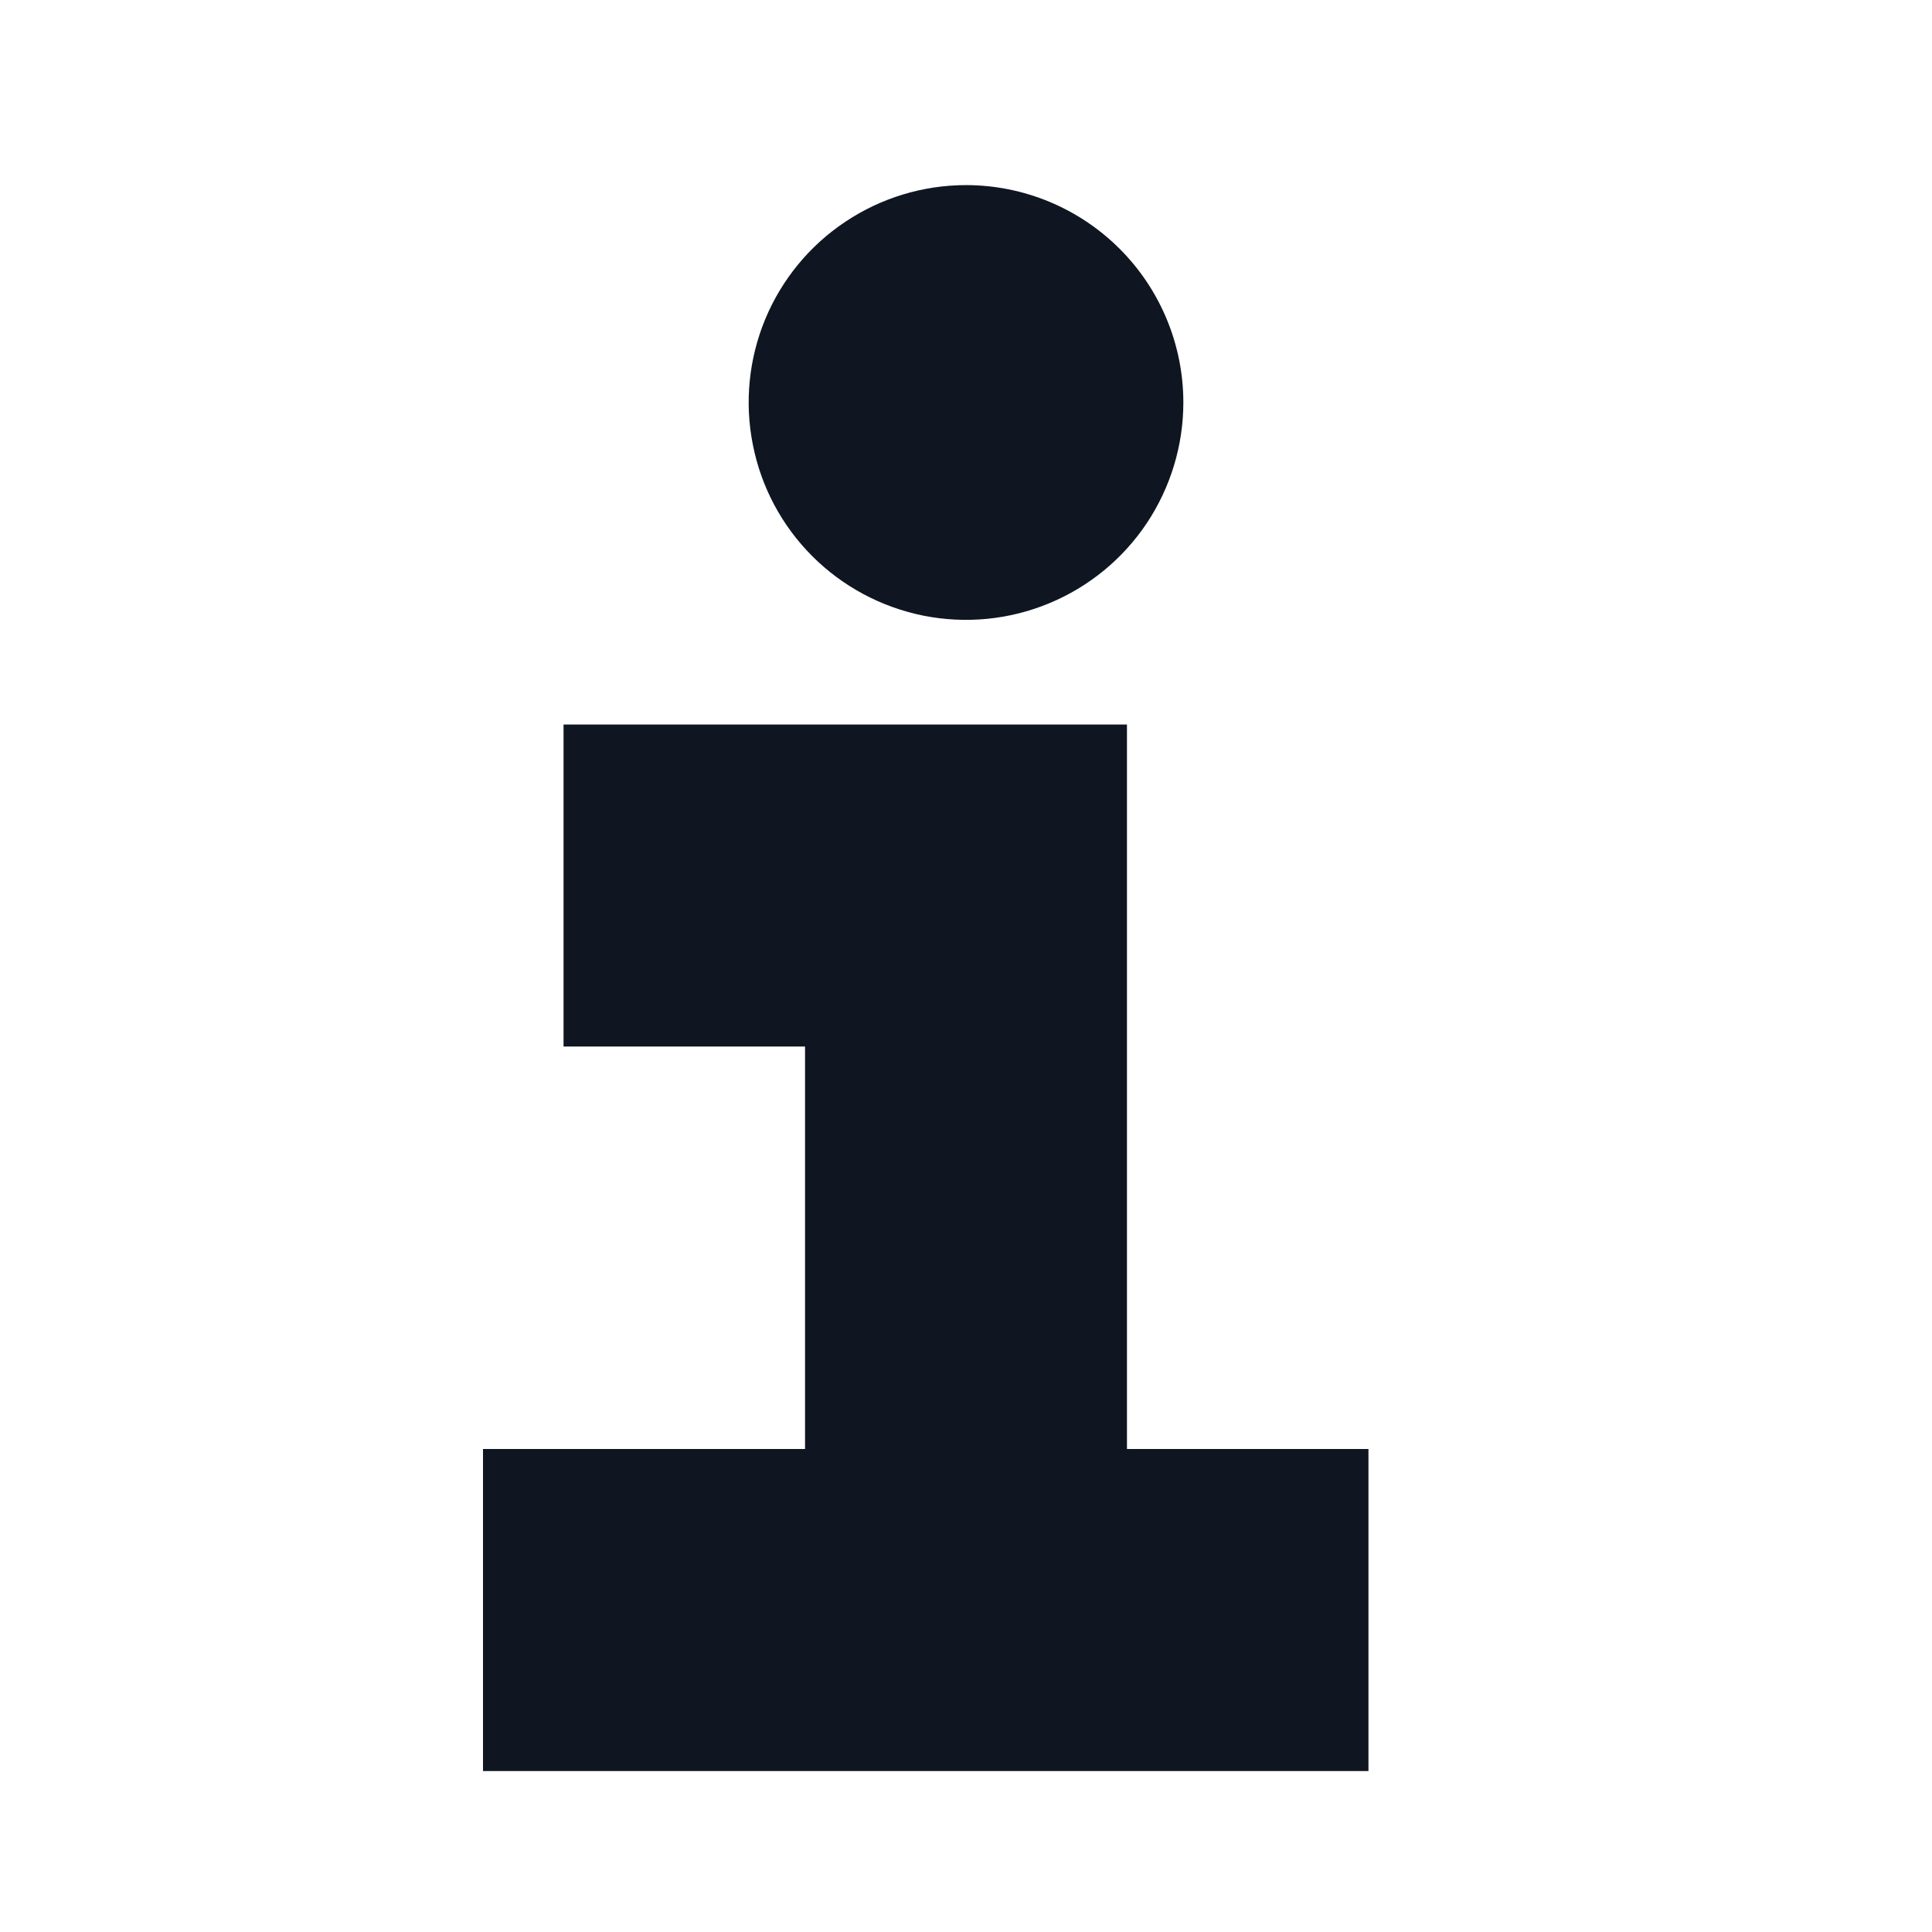
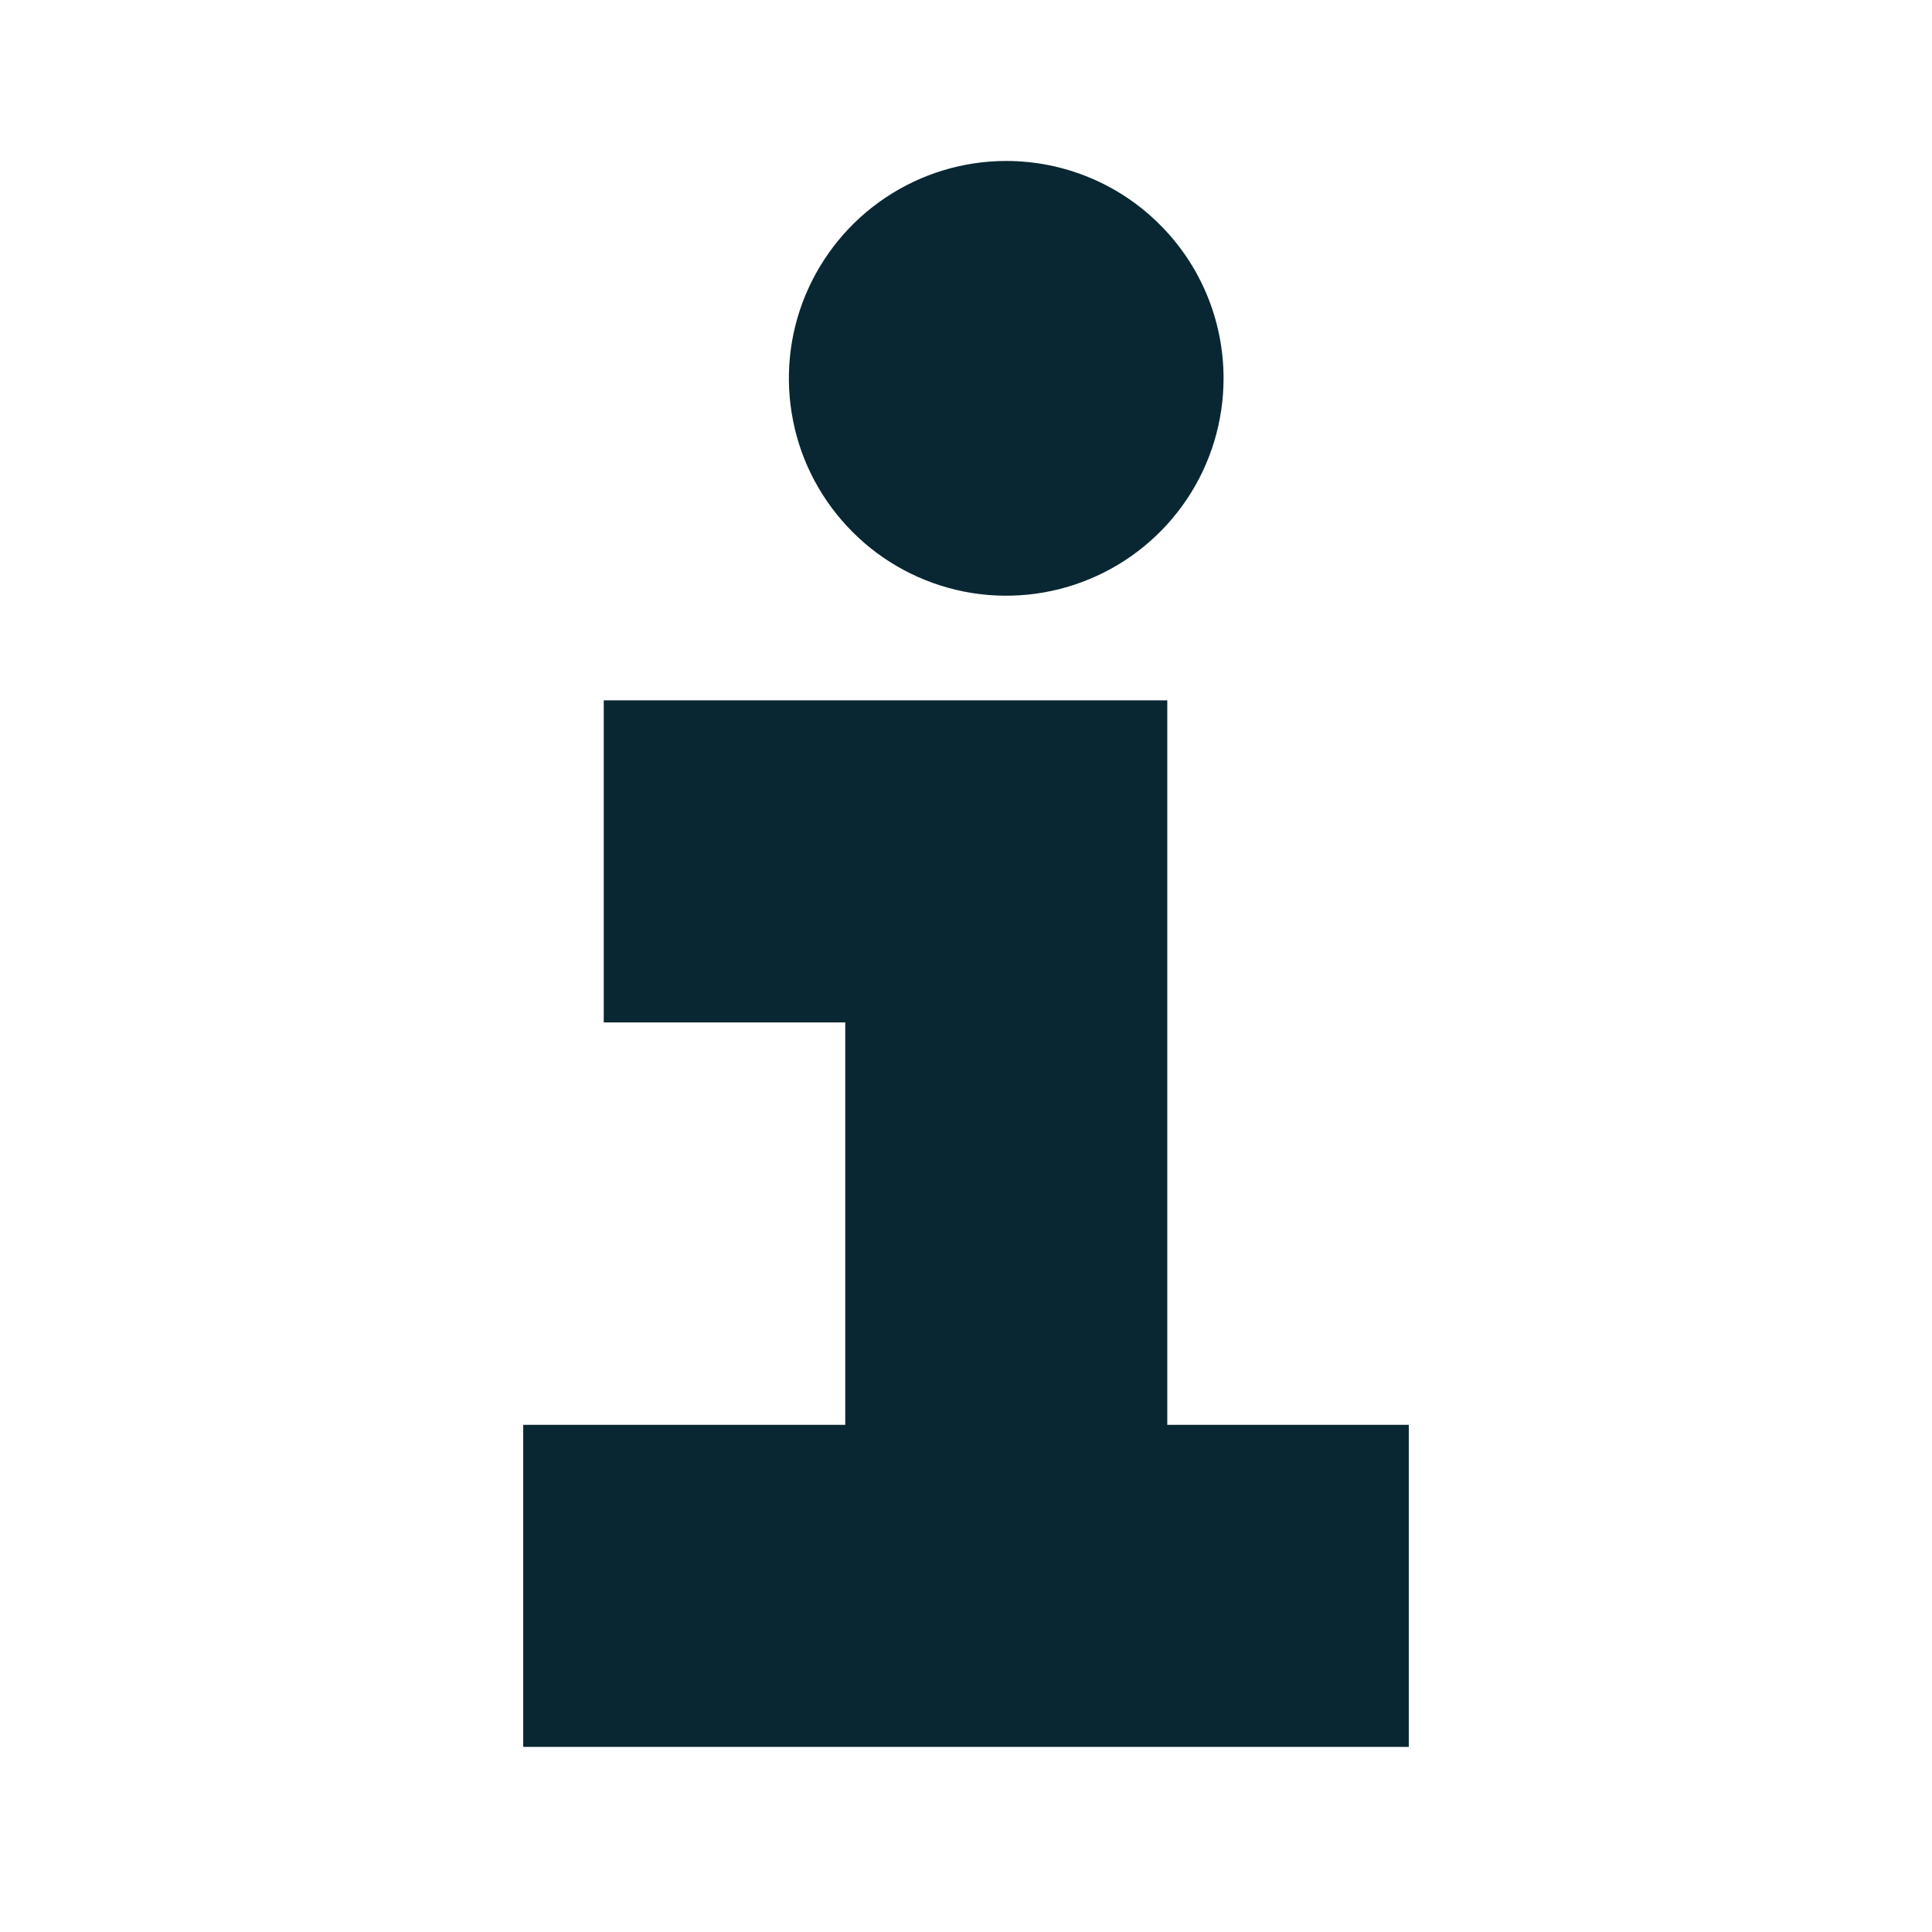
<svg xmlns="http://www.w3.org/2000/svg" width="16" height="16" viewBox="0 0 16 16" fill="none">
-   <path d="M9.333 12V6H4.667V8.667H6.667V12H4V14.667H11.333V12H9.333ZM9.8 3.333C9.8 3.689 9.694 4.037 9.497 4.333C9.299 4.629 9.018 4.86 8.689 4.996C8.36 5.133 7.998 5.168 7.649 5.099C7.3 5.029 6.979 4.858 6.727 4.606C6.475 4.354 6.304 4.034 6.235 3.684C6.165 3.335 6.201 2.973 6.337 2.644C6.473 2.316 6.704 2.034 7 1.837C7.296 1.639 7.644 1.533 8 1.533C8.477 1.533 8.935 1.723 9.273 2.061C9.61 2.398 9.8 2.856 9.8 3.333Z" fill="#0F1621" />
+   <path d="M9.667 11.8V5.8H5V8.467H7V11.8H4.333V14.467H11.667V11.8H9.667ZM10.133 3.133C10.133 3.489 10.028 3.837 9.83 4.133C9.632 4.429 9.351 4.66 9.022 4.796C8.693 4.933 8.331 4.968 7.982 4.899C7.633 4.829 7.312 4.658 7.061 4.406C6.809 4.154 6.637 3.834 6.568 3.485C6.498 3.135 6.534 2.773 6.67 2.445C6.807 2.116 7.037 1.835 7.333 1.637C7.629 1.439 7.977 1.333 8.333 1.333C8.811 1.333 9.269 1.523 9.606 1.861C9.944 2.198 10.133 2.656 10.133 3.133Z" fill="#092732" />
</svg>
